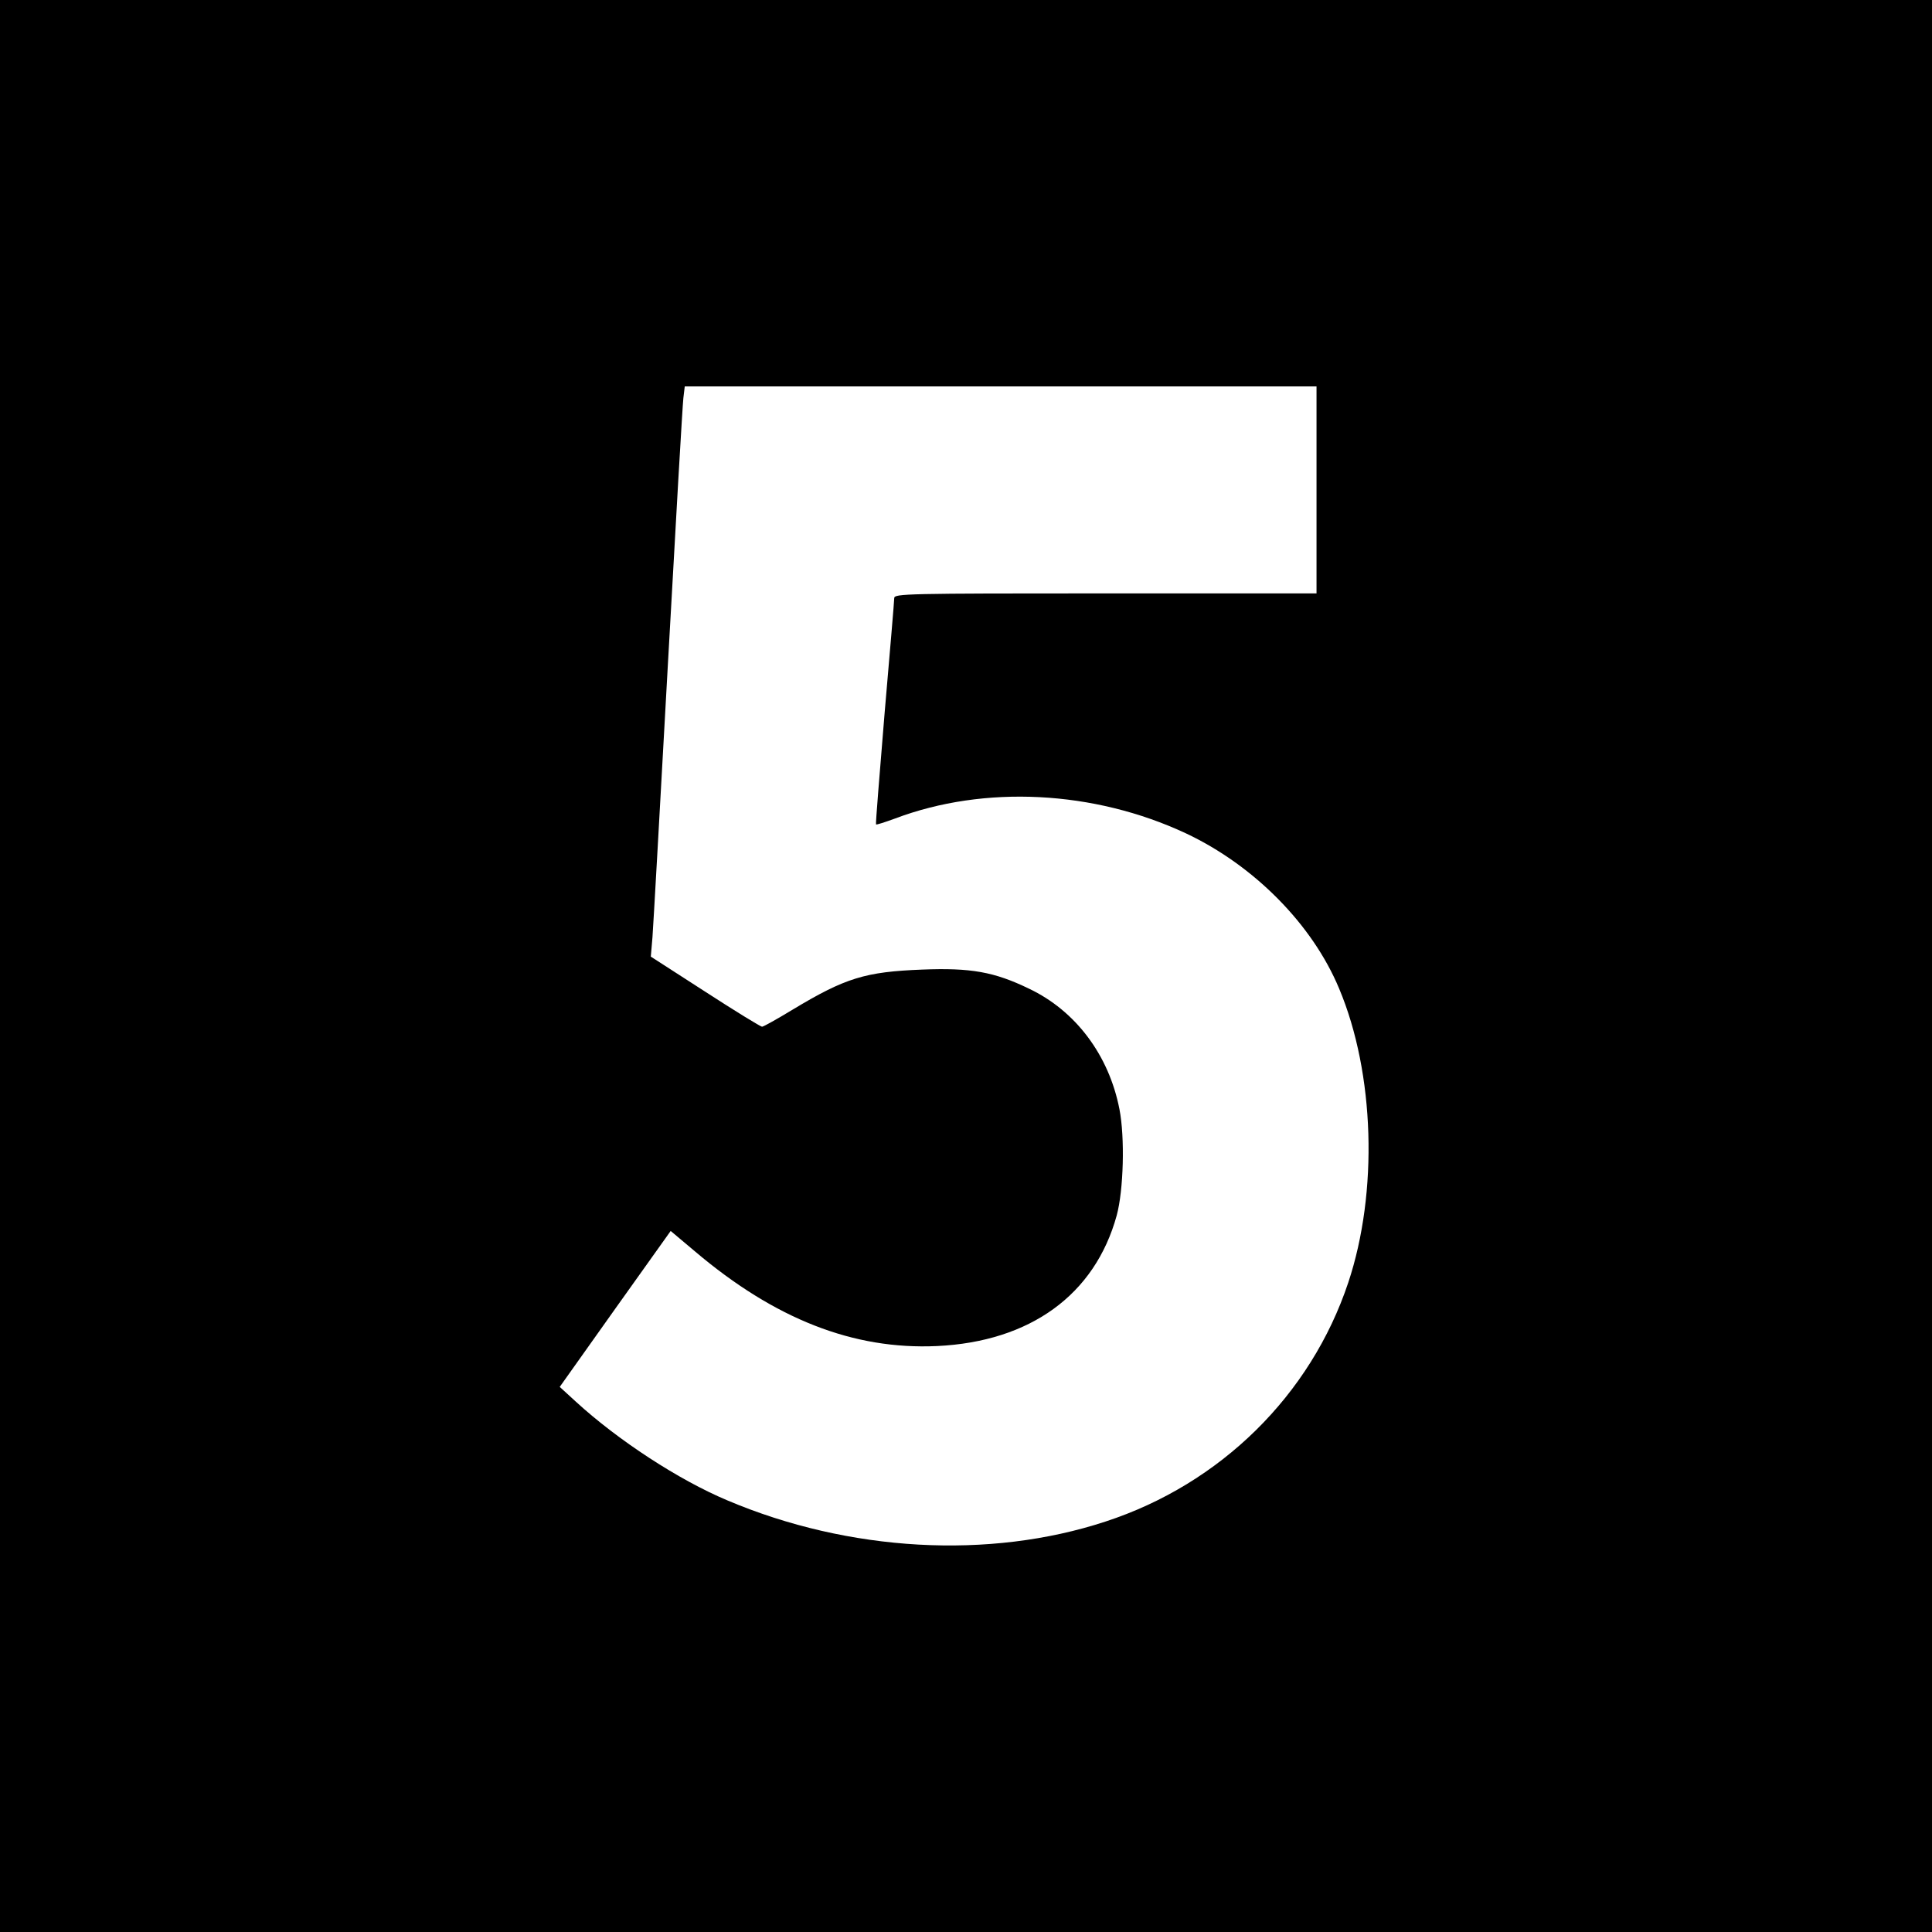
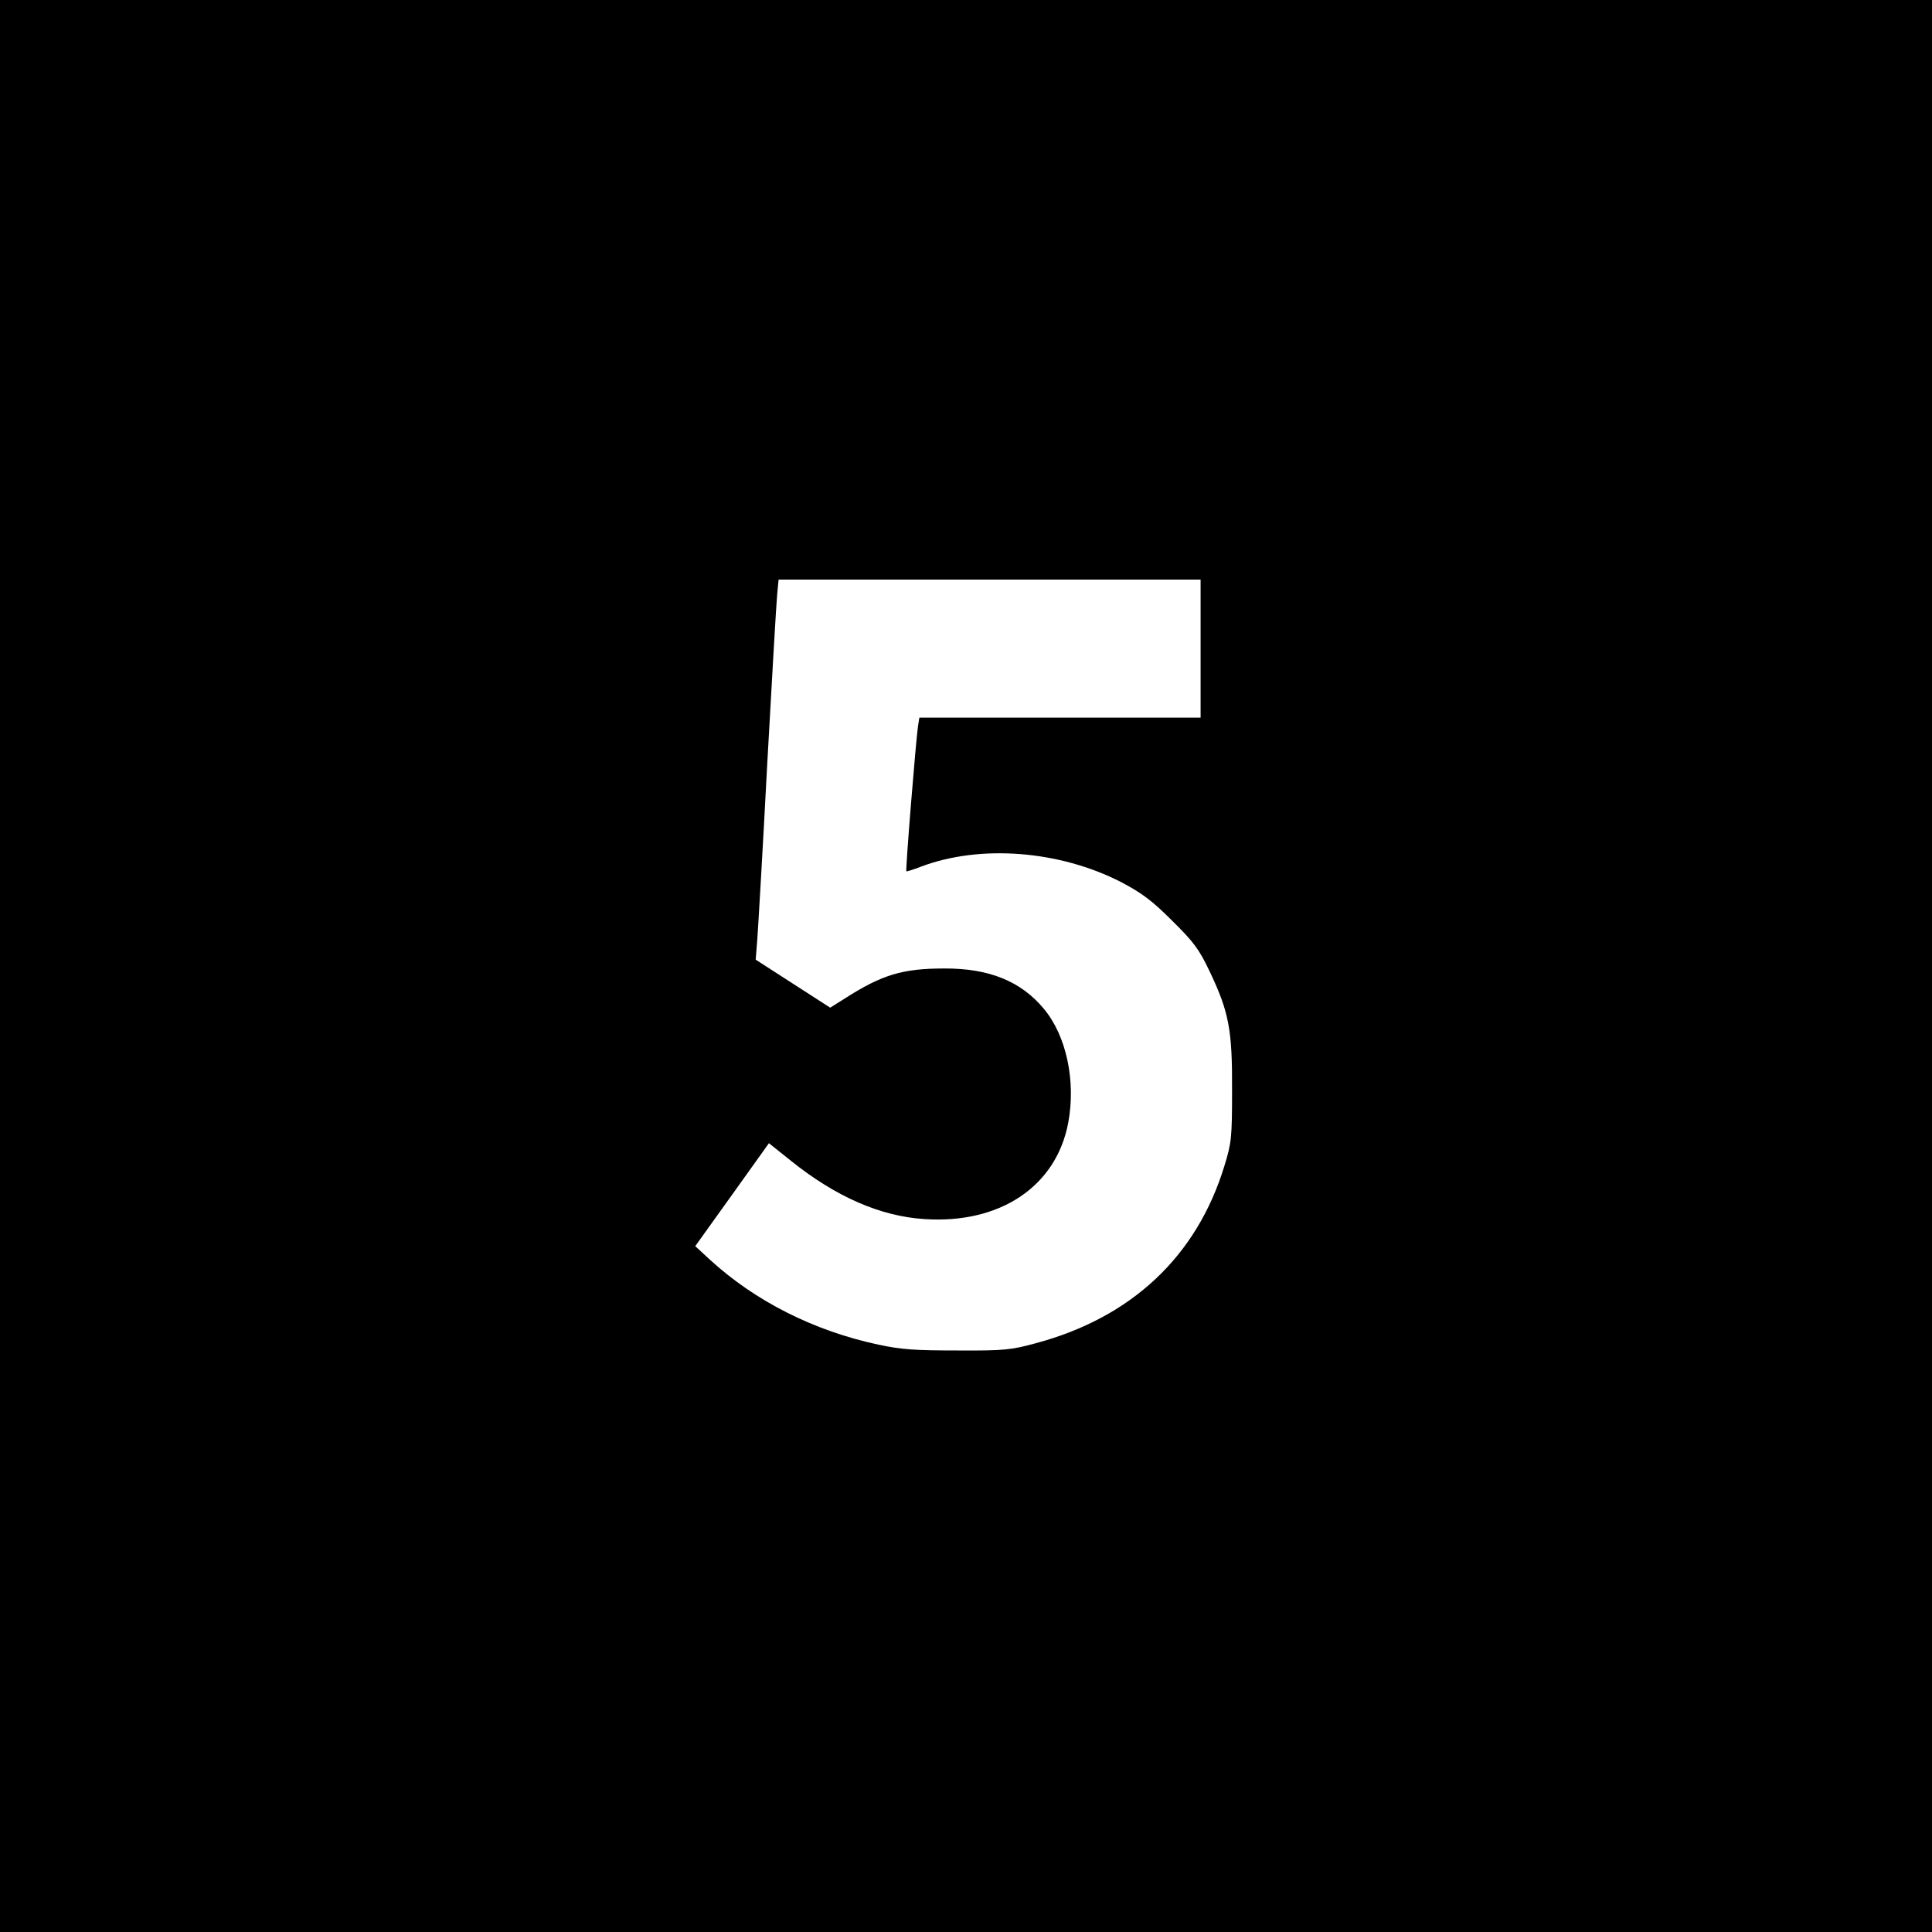
<svg xmlns="http://www.w3.org/2000/svg" version="1.0" width="700pt" height="700pt" viewBox="0 0 700 700" preserveAspectRatio="xMidYMid meet">
  <g transform="translate(0,700) scale(0.1,-0.1)" fill="#000000" stroke="none">
-     <path d="M0 3500 l0 -3500 3500 0 3500 0 0 3500 0 3500 -3500 0 -3500 0 0 -3500z m4770 1725 l0 -375 -765 0 c-722 0 -765 -1 -765 -17 0 -10 -16 -198 -35 -418 -18 -220 -33 -401 -31 -402 2 -2 32 8 68 21 325 123 722 102 1054 -53 247 -116 459 -330 556 -563 129 -307 142 -738 33 -1065 -136 -408 -463 -730 -880 -866 -420 -138 -929 -110 -1370 77 -176 74 -395 217 -548 357 l-59 54 201 283 201 282 88 -74 c289 -245 574 -357 877 -343 338 16 572 186 651 473 25 92 30 283 10 385 -38 196 -159 357 -328 437 -126 61 -211 76 -387 69 -206 -8 -278 -30 -469 -145 -56 -34 -106 -62 -111 -62 -5 0 -98 57 -206 127 l-197 127 6 70 c3 39 28 485 56 991 28 506 53 939 56 963 l5 42 1145 0 1144 0 0 -375z" />
+     <path d="M0 3500 l0 -3500 3500 0 3500 0 0 3500 0 3500 -3500 0 -3500 0 0 -3500z m4350 1150 l0 -250 -510 0 -509 0 -5 -32 c-7 -45 -46 -522 -42 -525 1 -1 25 6 53 17 214 81 501 59 725 -56 74 -39 111 -66 184 -139 79 -78 98 -103 137 -185 70 -147 82 -212 81 -430 0 -172 -2 -191 -28 -275 -100 -327 -336 -549 -684 -642 -88 -24 -114 -27 -282 -26 -152 0 -203 3 -287 21 -234 50 -446 157 -611 308 l-53 49 134 187 133 186 80 -64 c162 -130 324 -201 484 -211 273 -18 476 118 520 347 29 152 -6 317 -88 415 -83 100 -199 147 -362 146 -150 0 -225 -23 -358 -108 l-54 -34 -135 87 -135 87 6 76 c3 42 20 328 36 636 17 308 33 584 36 613 l5 52 765 0 764 0 0 -250z" />
  </g>
</svg>
